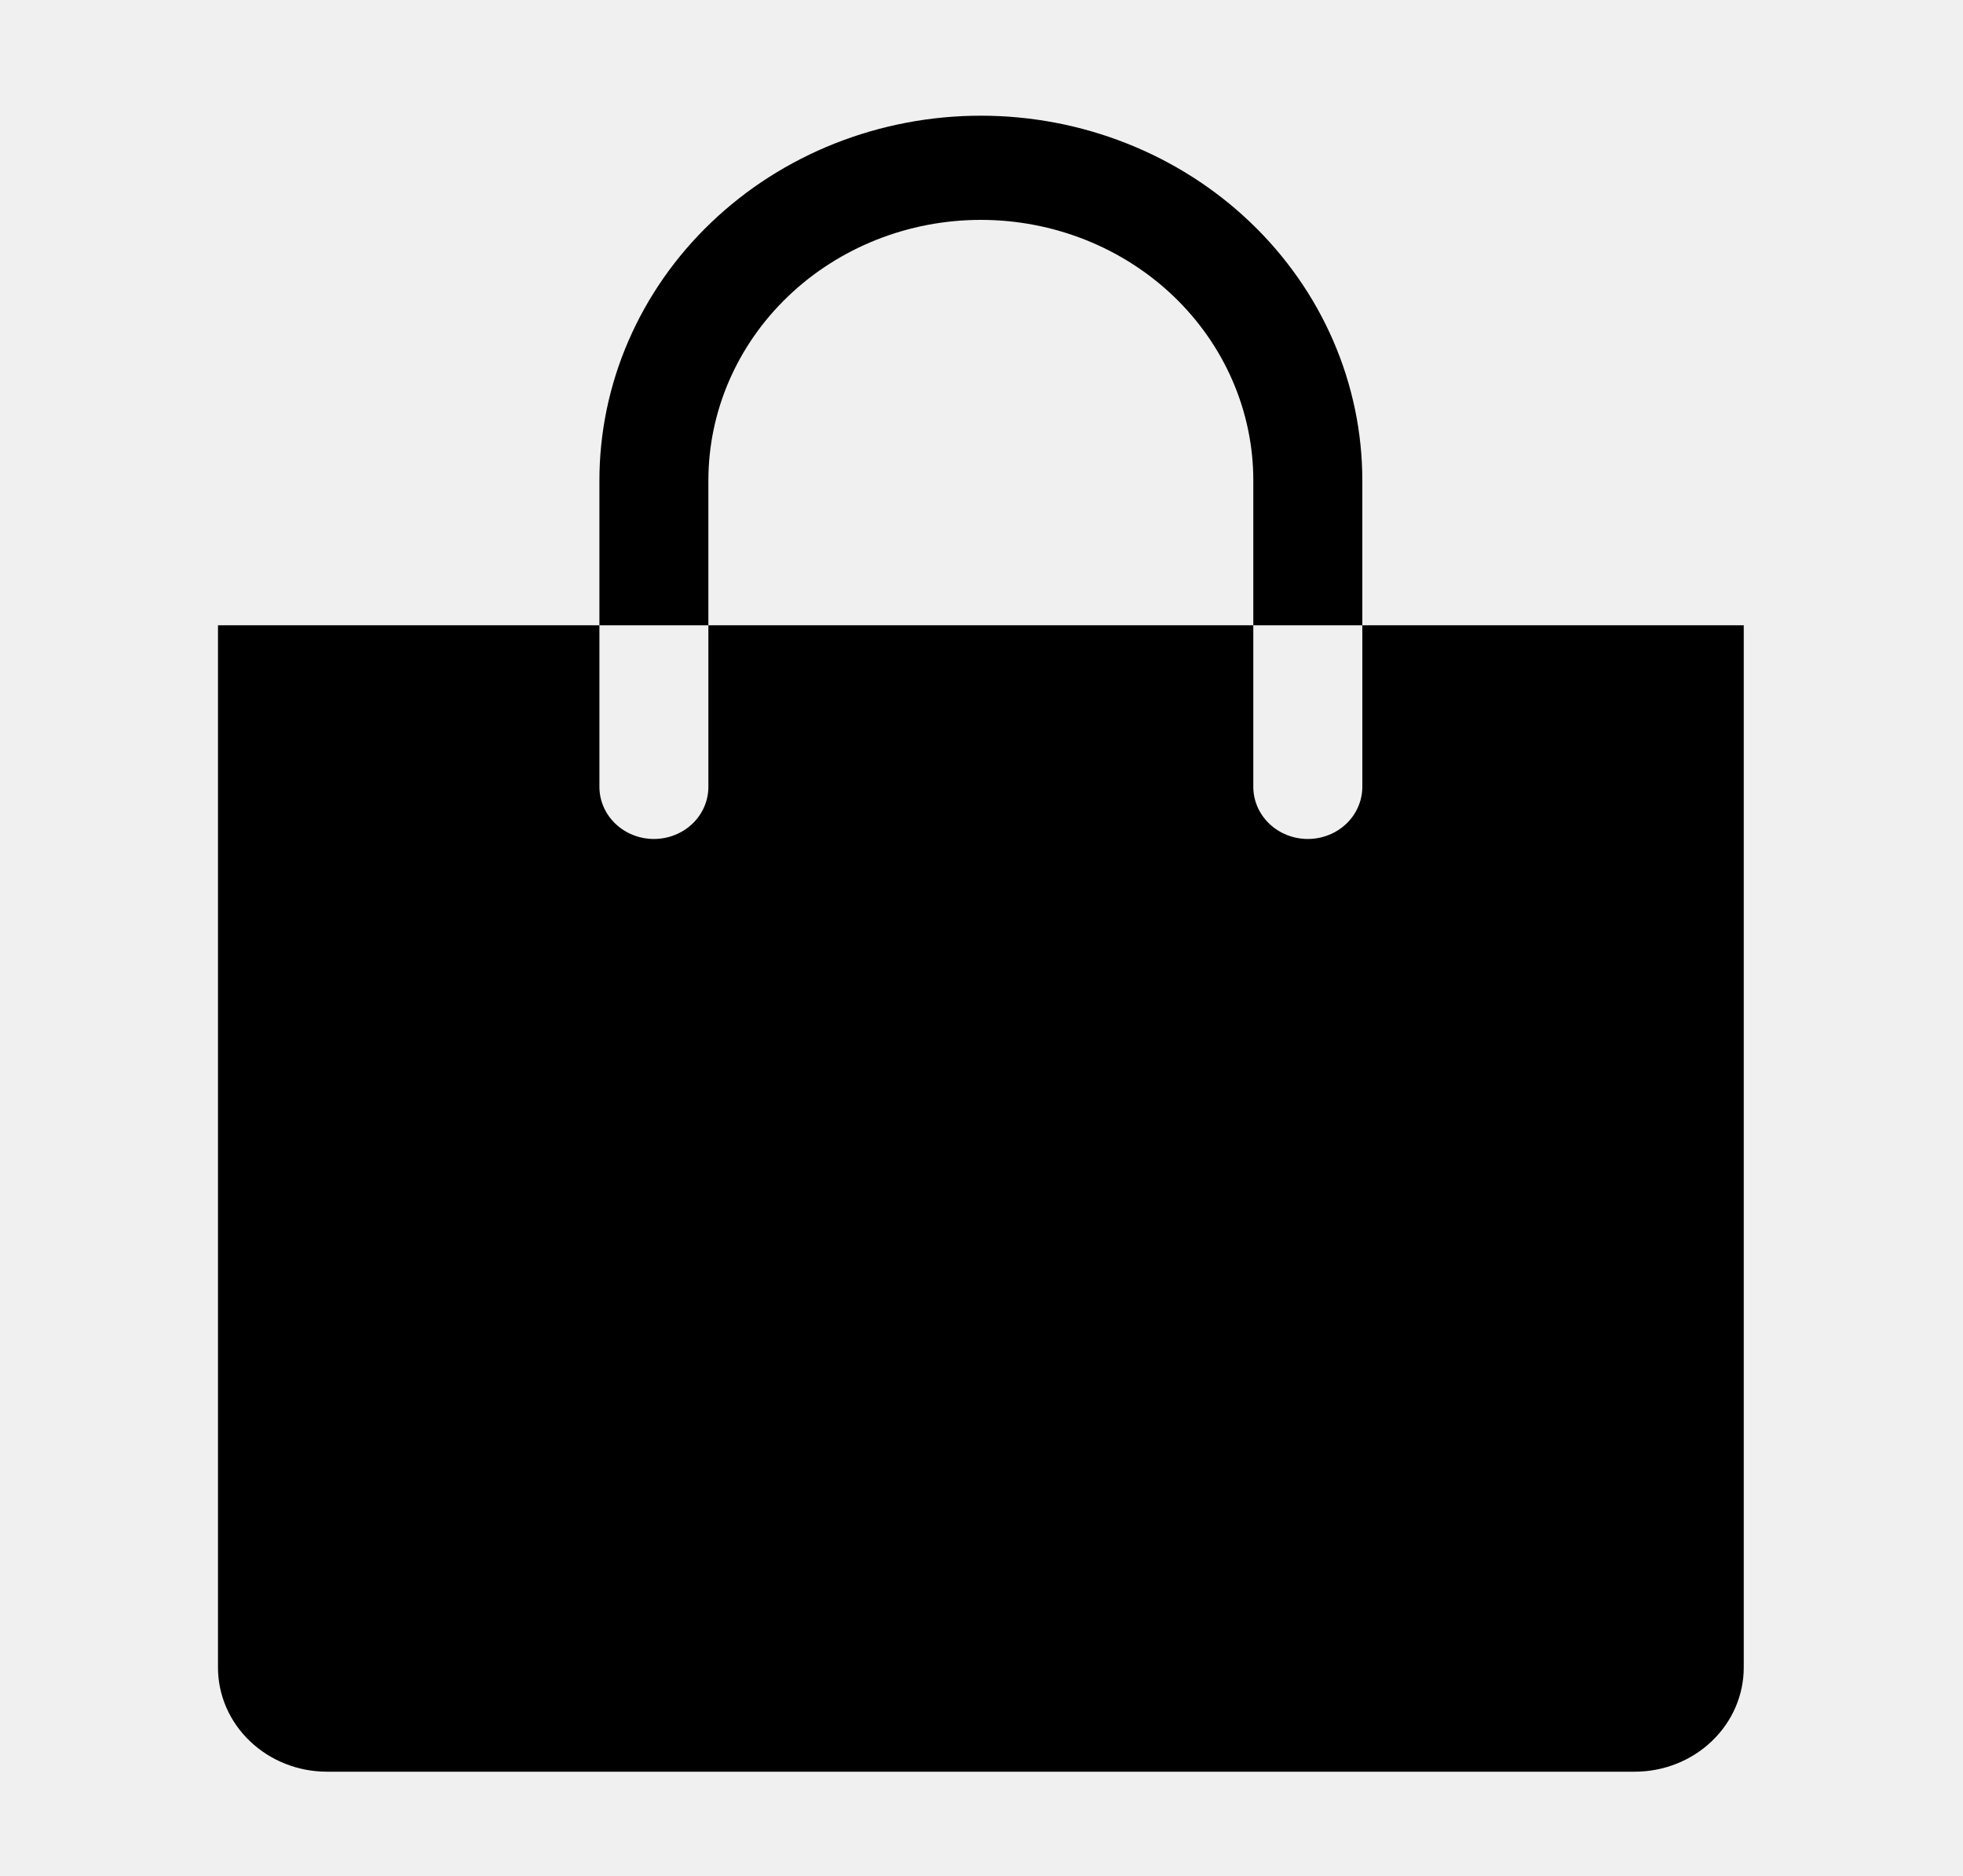
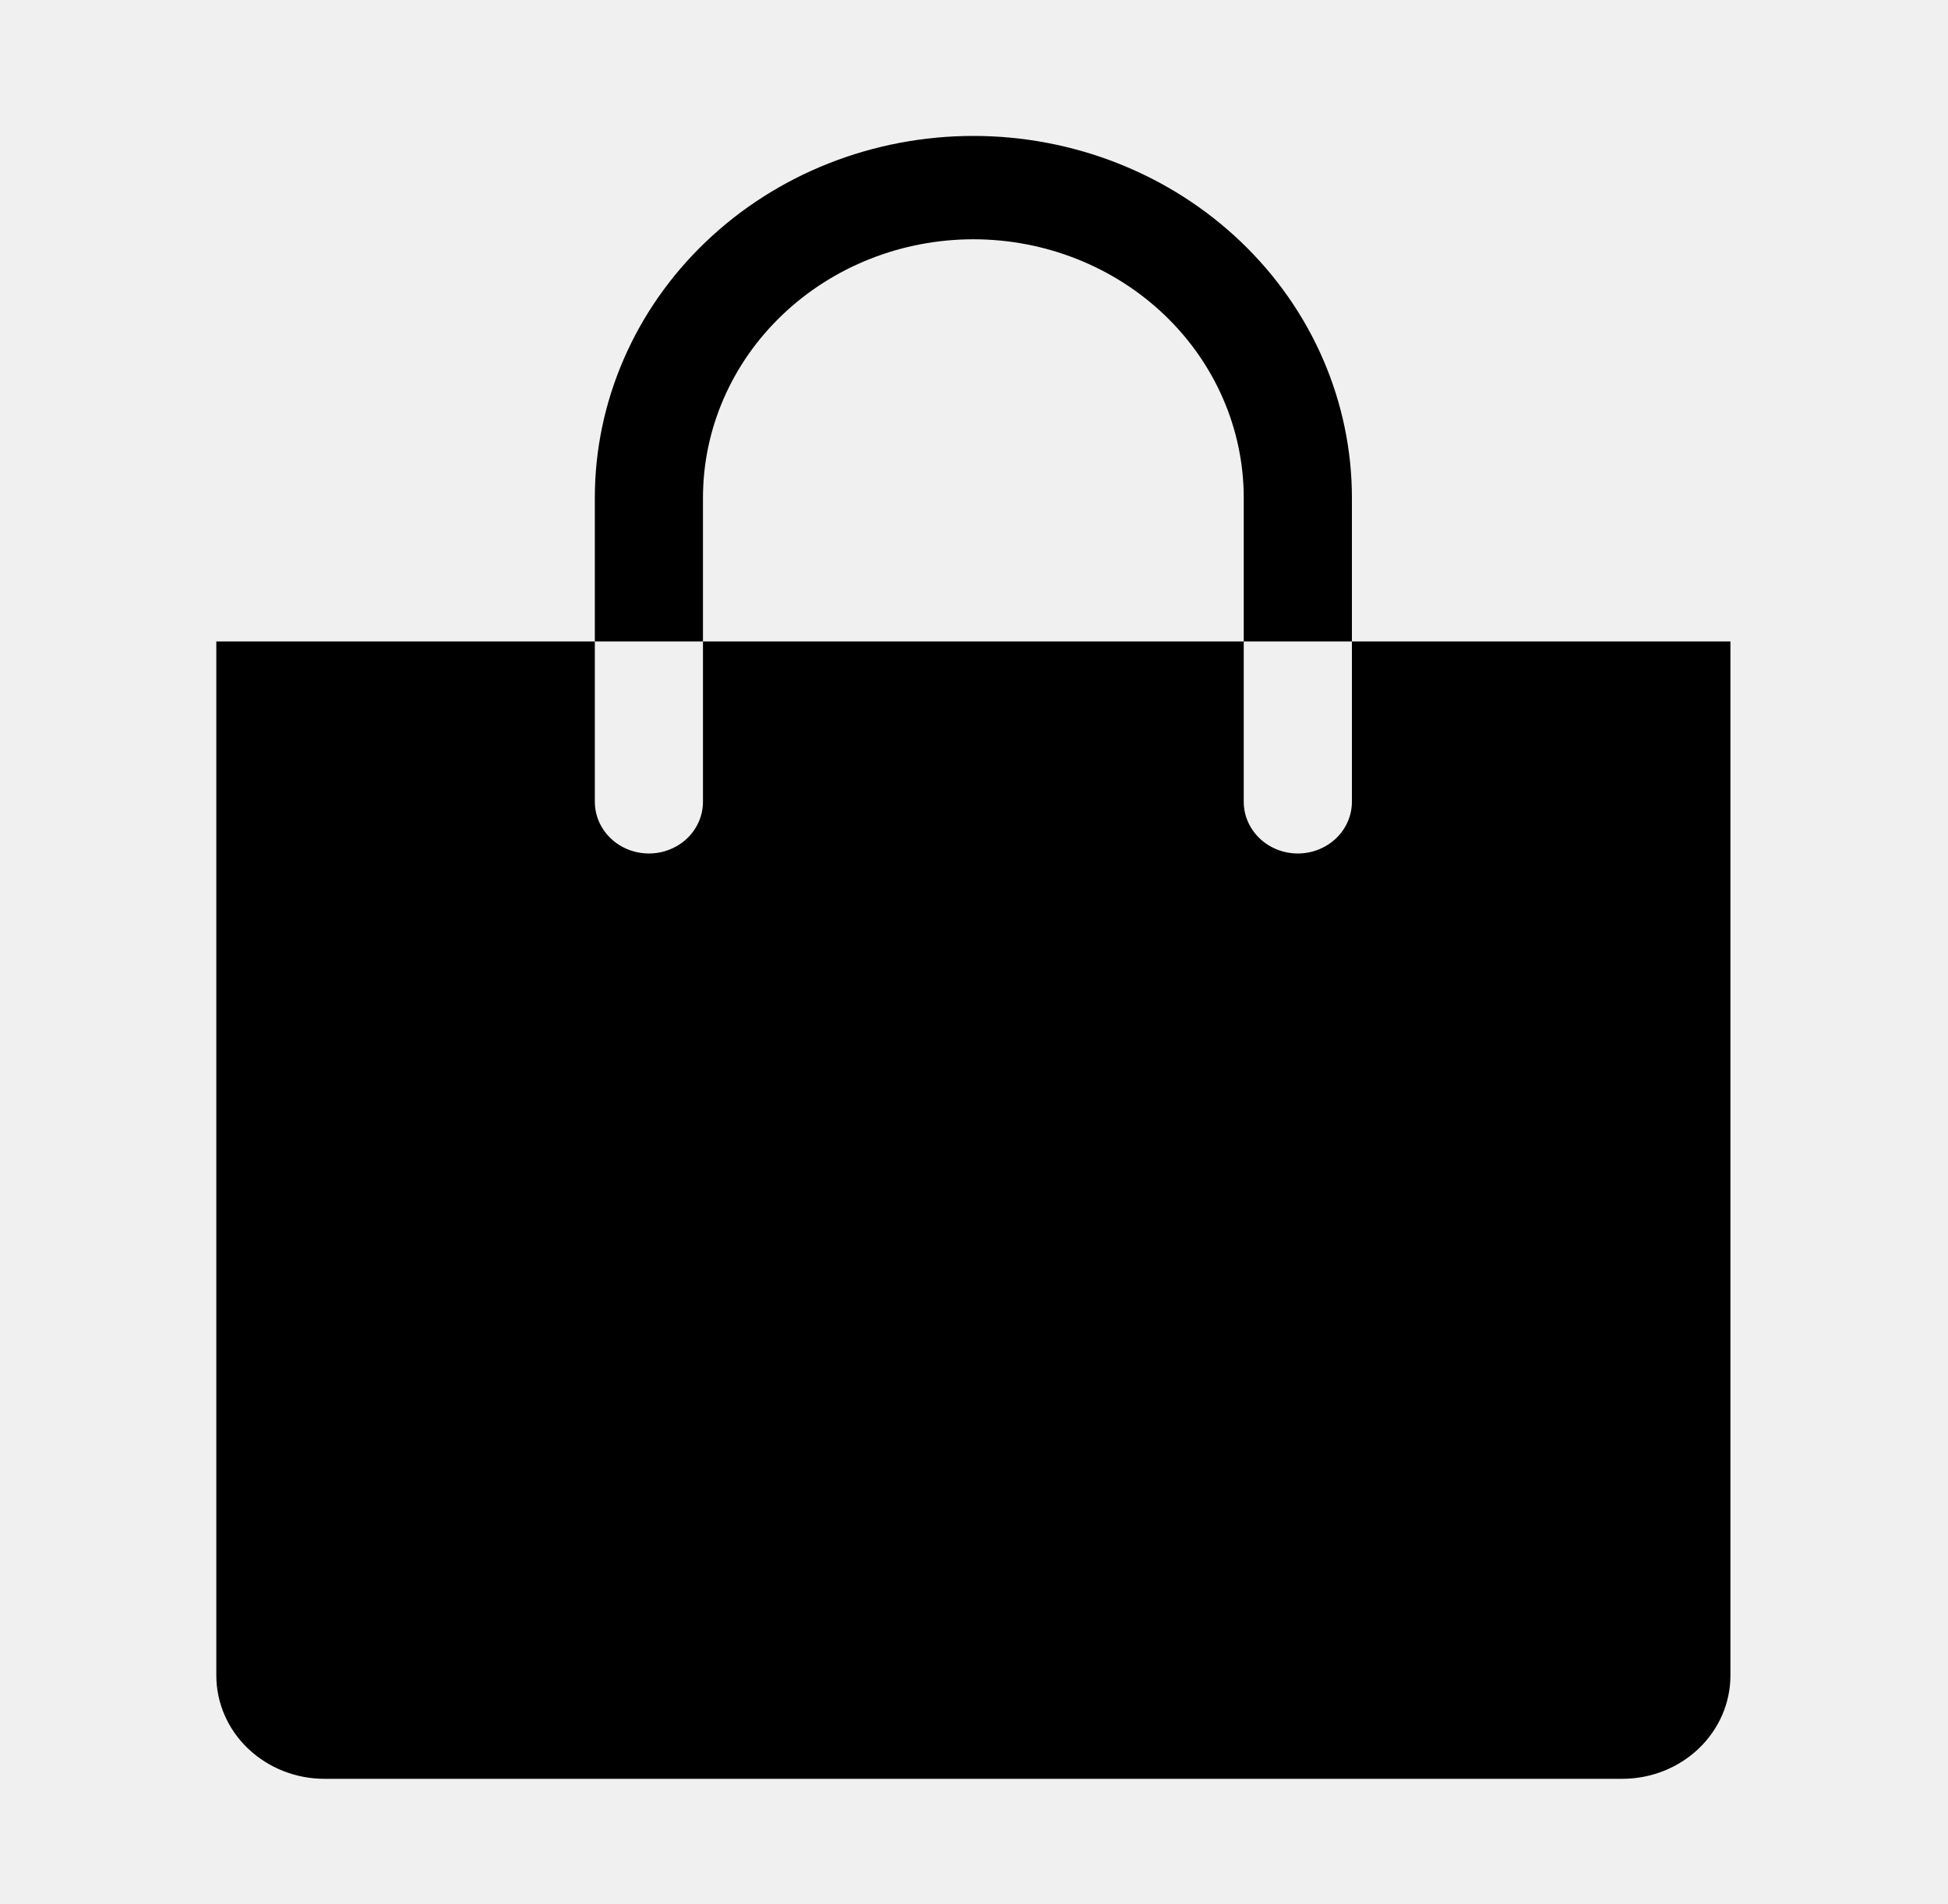
- <svg xmlns="http://www.w3.org/2000/svg" width="45" height="43" viewBox="0 0 45 43" fill="none">
+ <svg xmlns="http://www.w3.org/2000/svg" width="44" height="43" viewBox="0 0 45 43" fill="none">
  <g clip-path="url(#clip0_7_50)">
    <path d="M16.239 11.013C16.239 9.429 16.897 7.91 18.069 6.79C19.24 5.67 20.829 5.04 22.485 5.04C24.142 5.04 25.73 5.67 26.902 6.79C28.073 7.91 28.731 9.429 28.731 11.013V14.333H31.23V11.013C31.23 9.915 31.003 8.827 30.564 7.813C30.125 6.799 29.48 5.877 28.668 5.101C27.856 4.324 26.892 3.708 25.831 3.288C24.771 2.868 23.634 2.652 22.485 2.652C21.337 2.652 20.2 2.868 19.139 3.288C18.078 3.708 17.114 4.324 16.302 5.101C15.49 5.877 14.846 6.799 14.407 7.813C13.967 8.827 13.741 9.915 13.741 11.013V14.333H16.239V11.013Z" fill="black" />
    <path d="M31.23 14.333V18.036C31.23 18.353 31.098 18.657 30.864 18.881C30.63 19.105 30.312 19.231 29.98 19.231C29.649 19.231 29.331 19.105 29.097 18.881C28.863 18.657 28.731 18.353 28.731 18.036V14.333H16.239V18.036C16.239 18.353 16.108 18.657 15.874 18.881C15.639 19.105 15.322 19.231 14.99 19.231C14.659 19.231 14.341 19.105 14.107 18.881C13.873 18.657 13.741 18.353 13.741 18.036V14.333H4.997V38.222C4.997 38.856 5.26 39.464 5.729 39.911C6.197 40.359 6.833 40.611 7.495 40.611H37.475C38.138 40.611 38.774 40.359 39.242 39.911C39.711 39.464 39.974 38.856 39.974 38.222V14.333H31.23Z" fill="black" />
  </g>
  <defs>
    <clipPath id="clip0_7_50">
      <rect width="44.971" height="43" fill="white" />
    </clipPath>
  </defs>
</svg>
